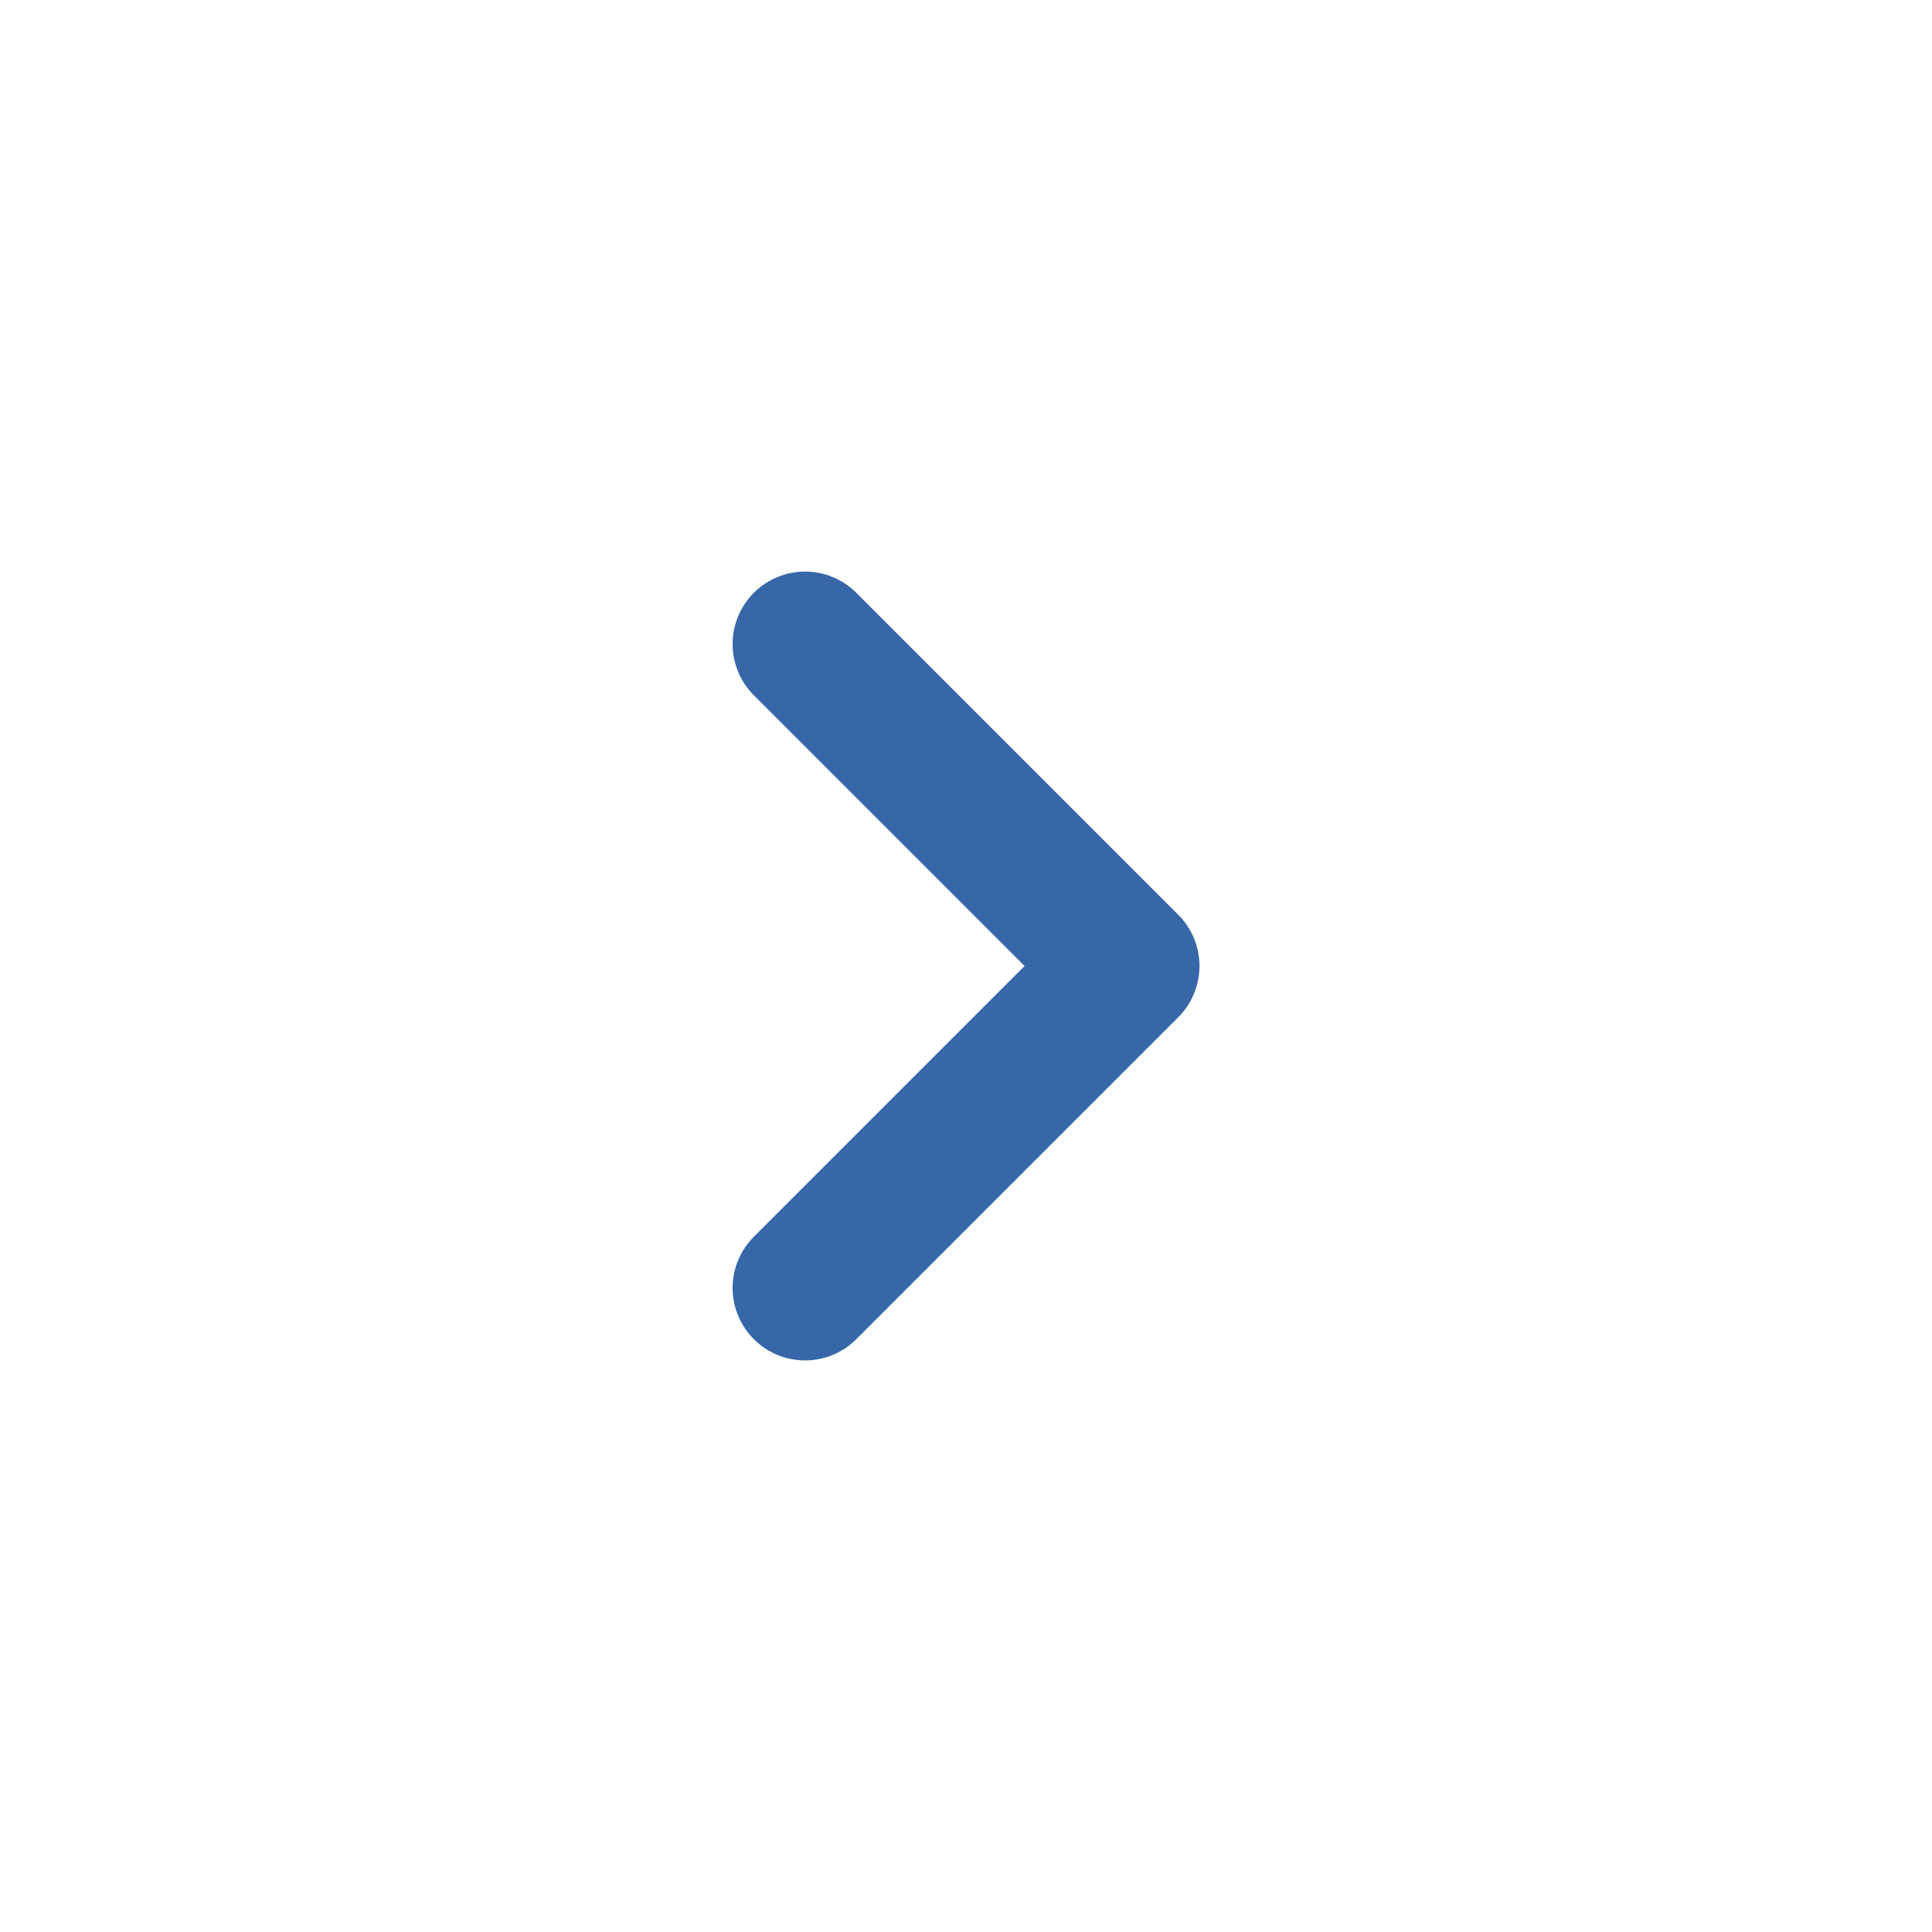
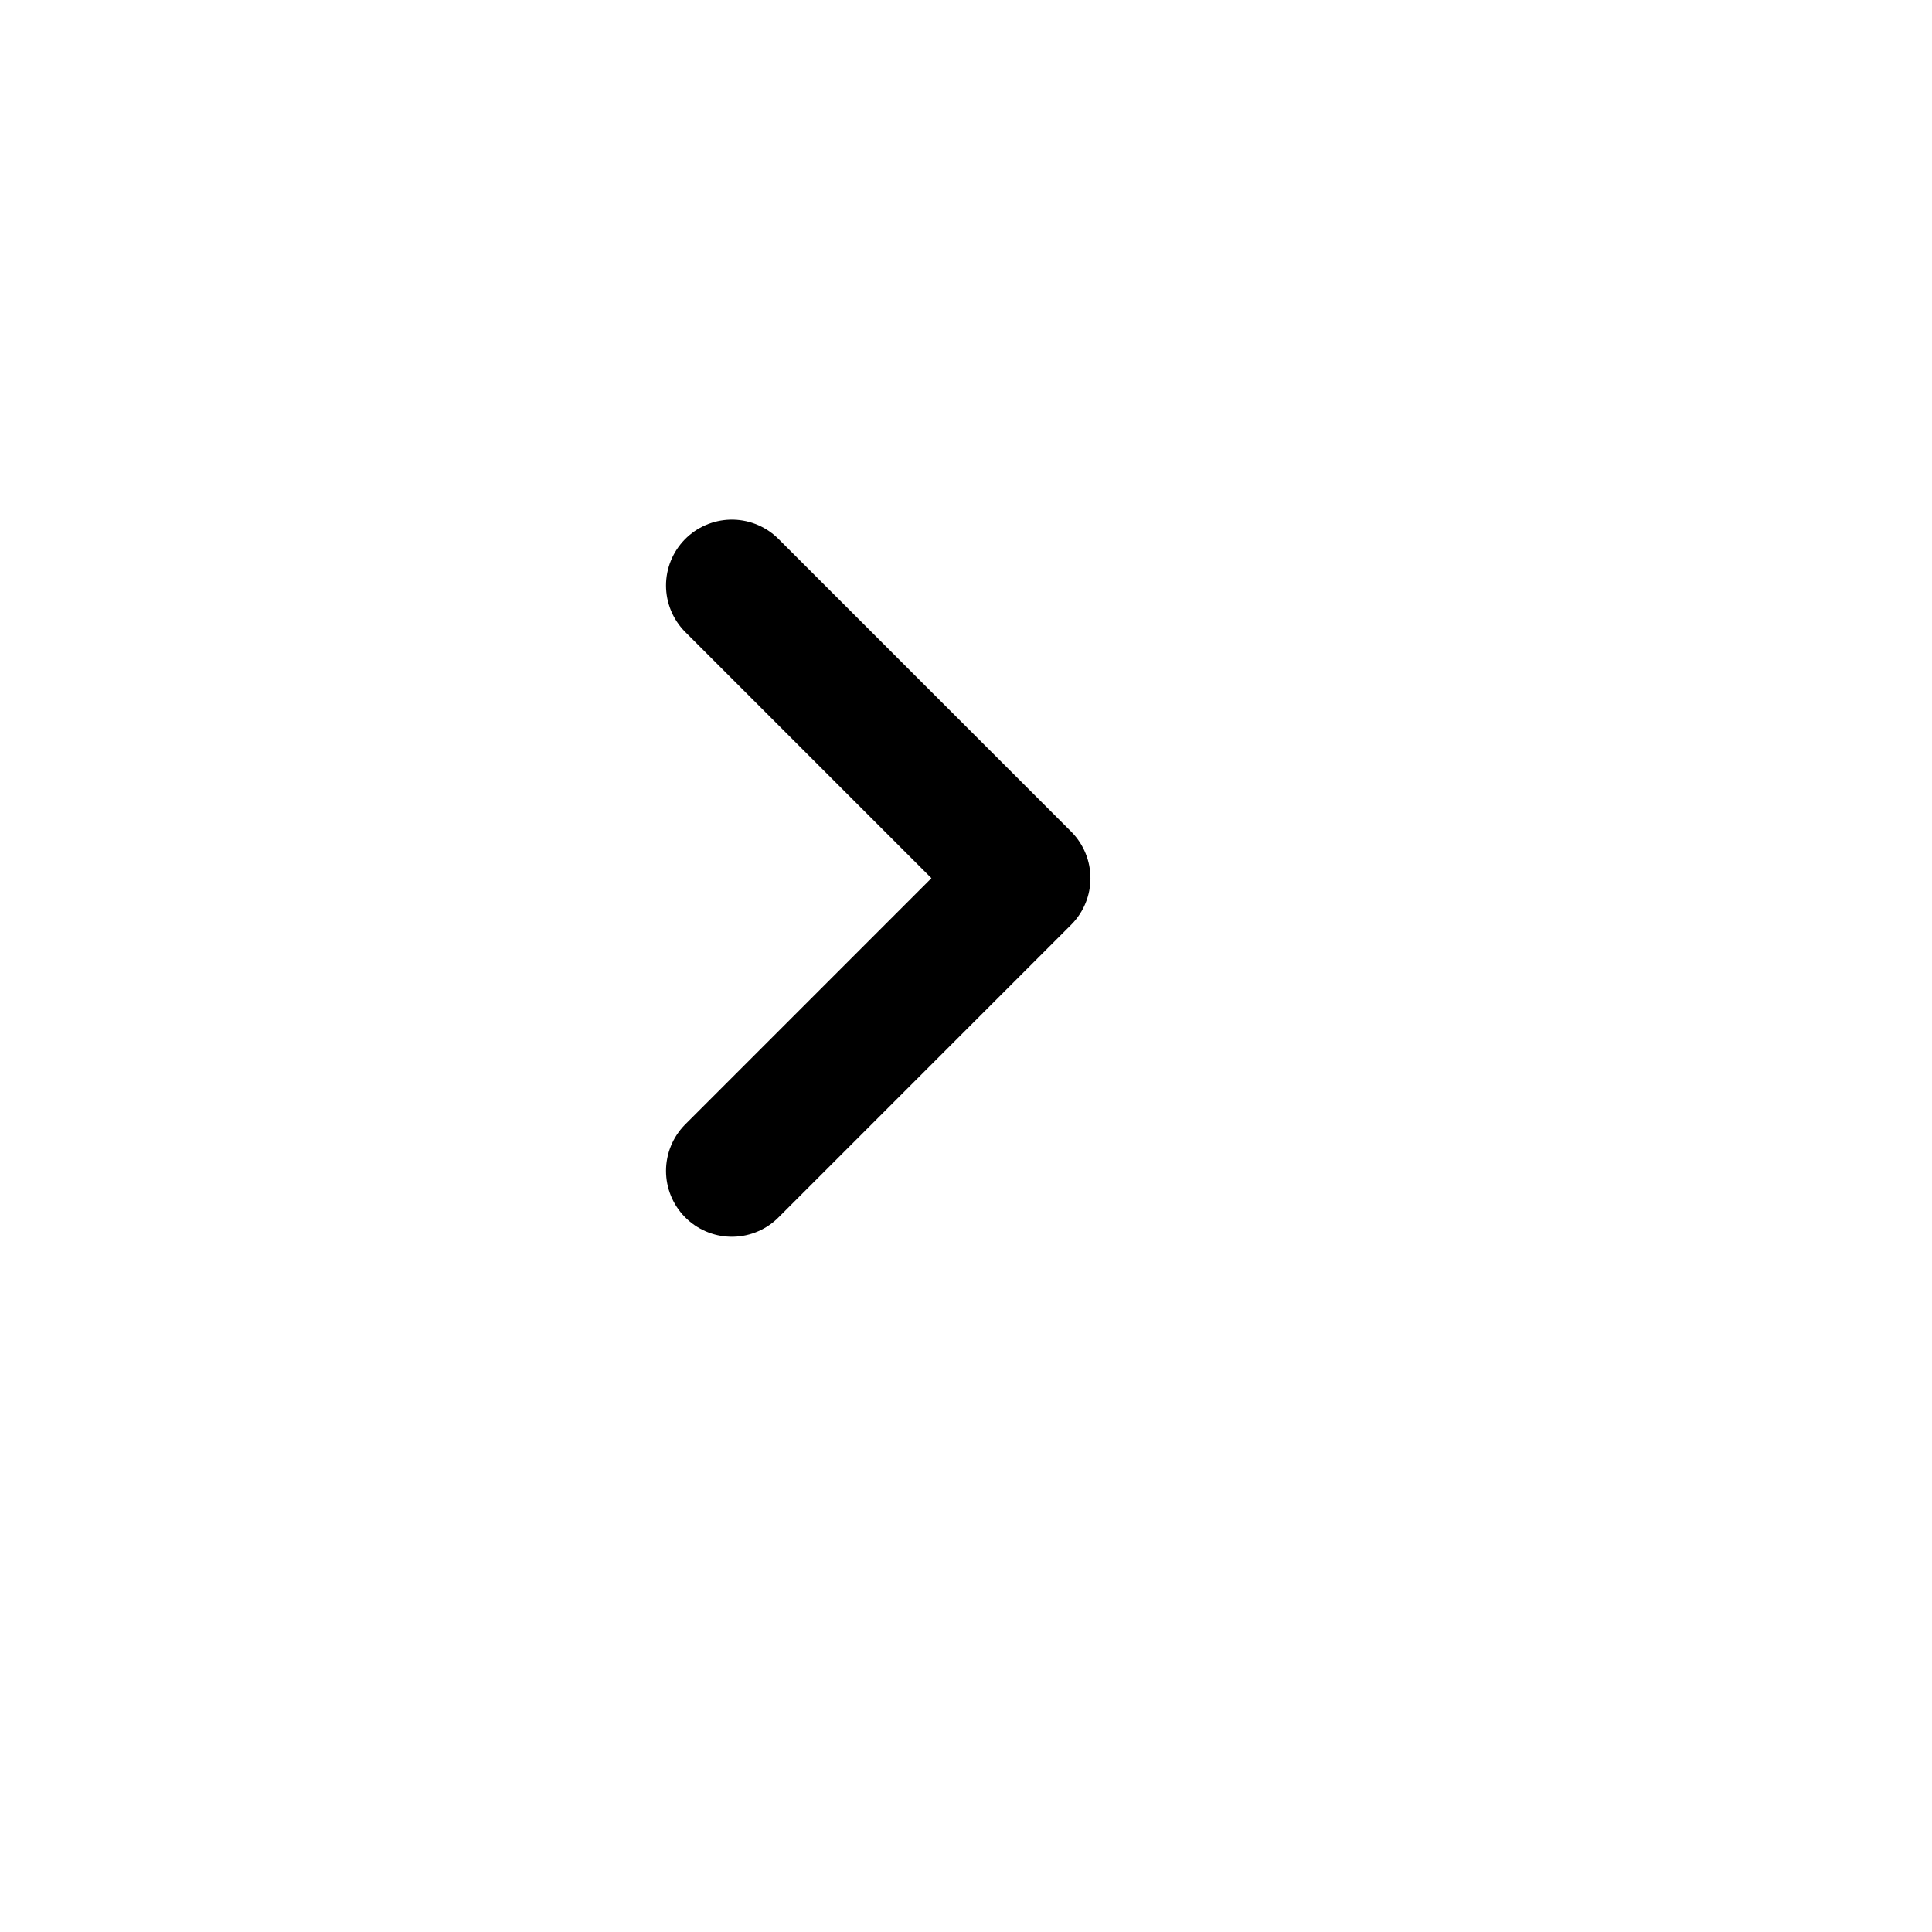
- <svg xmlns="http://www.w3.org/2000/svg" width="20" height="20" viewBox="0 0 20 20" fill="none">
-   <path d="M8.334 13.333L11.667 10L8.334 6.667" stroke="#3767A9" stroke-width="1.5" stroke-linecap="round" stroke-linejoin="round" />
+ <svg xmlns="http://www.w3.org/2000/svg" width="24" height="24" viewBox="0 0 22 22" fill="none">
+   <path d="M8.334 13.333L11.667 10L8.334 6.667" stroke="currentColor" stroke-width="1.5" stroke-linecap="round" stroke-linejoin="round" />
</svg>
